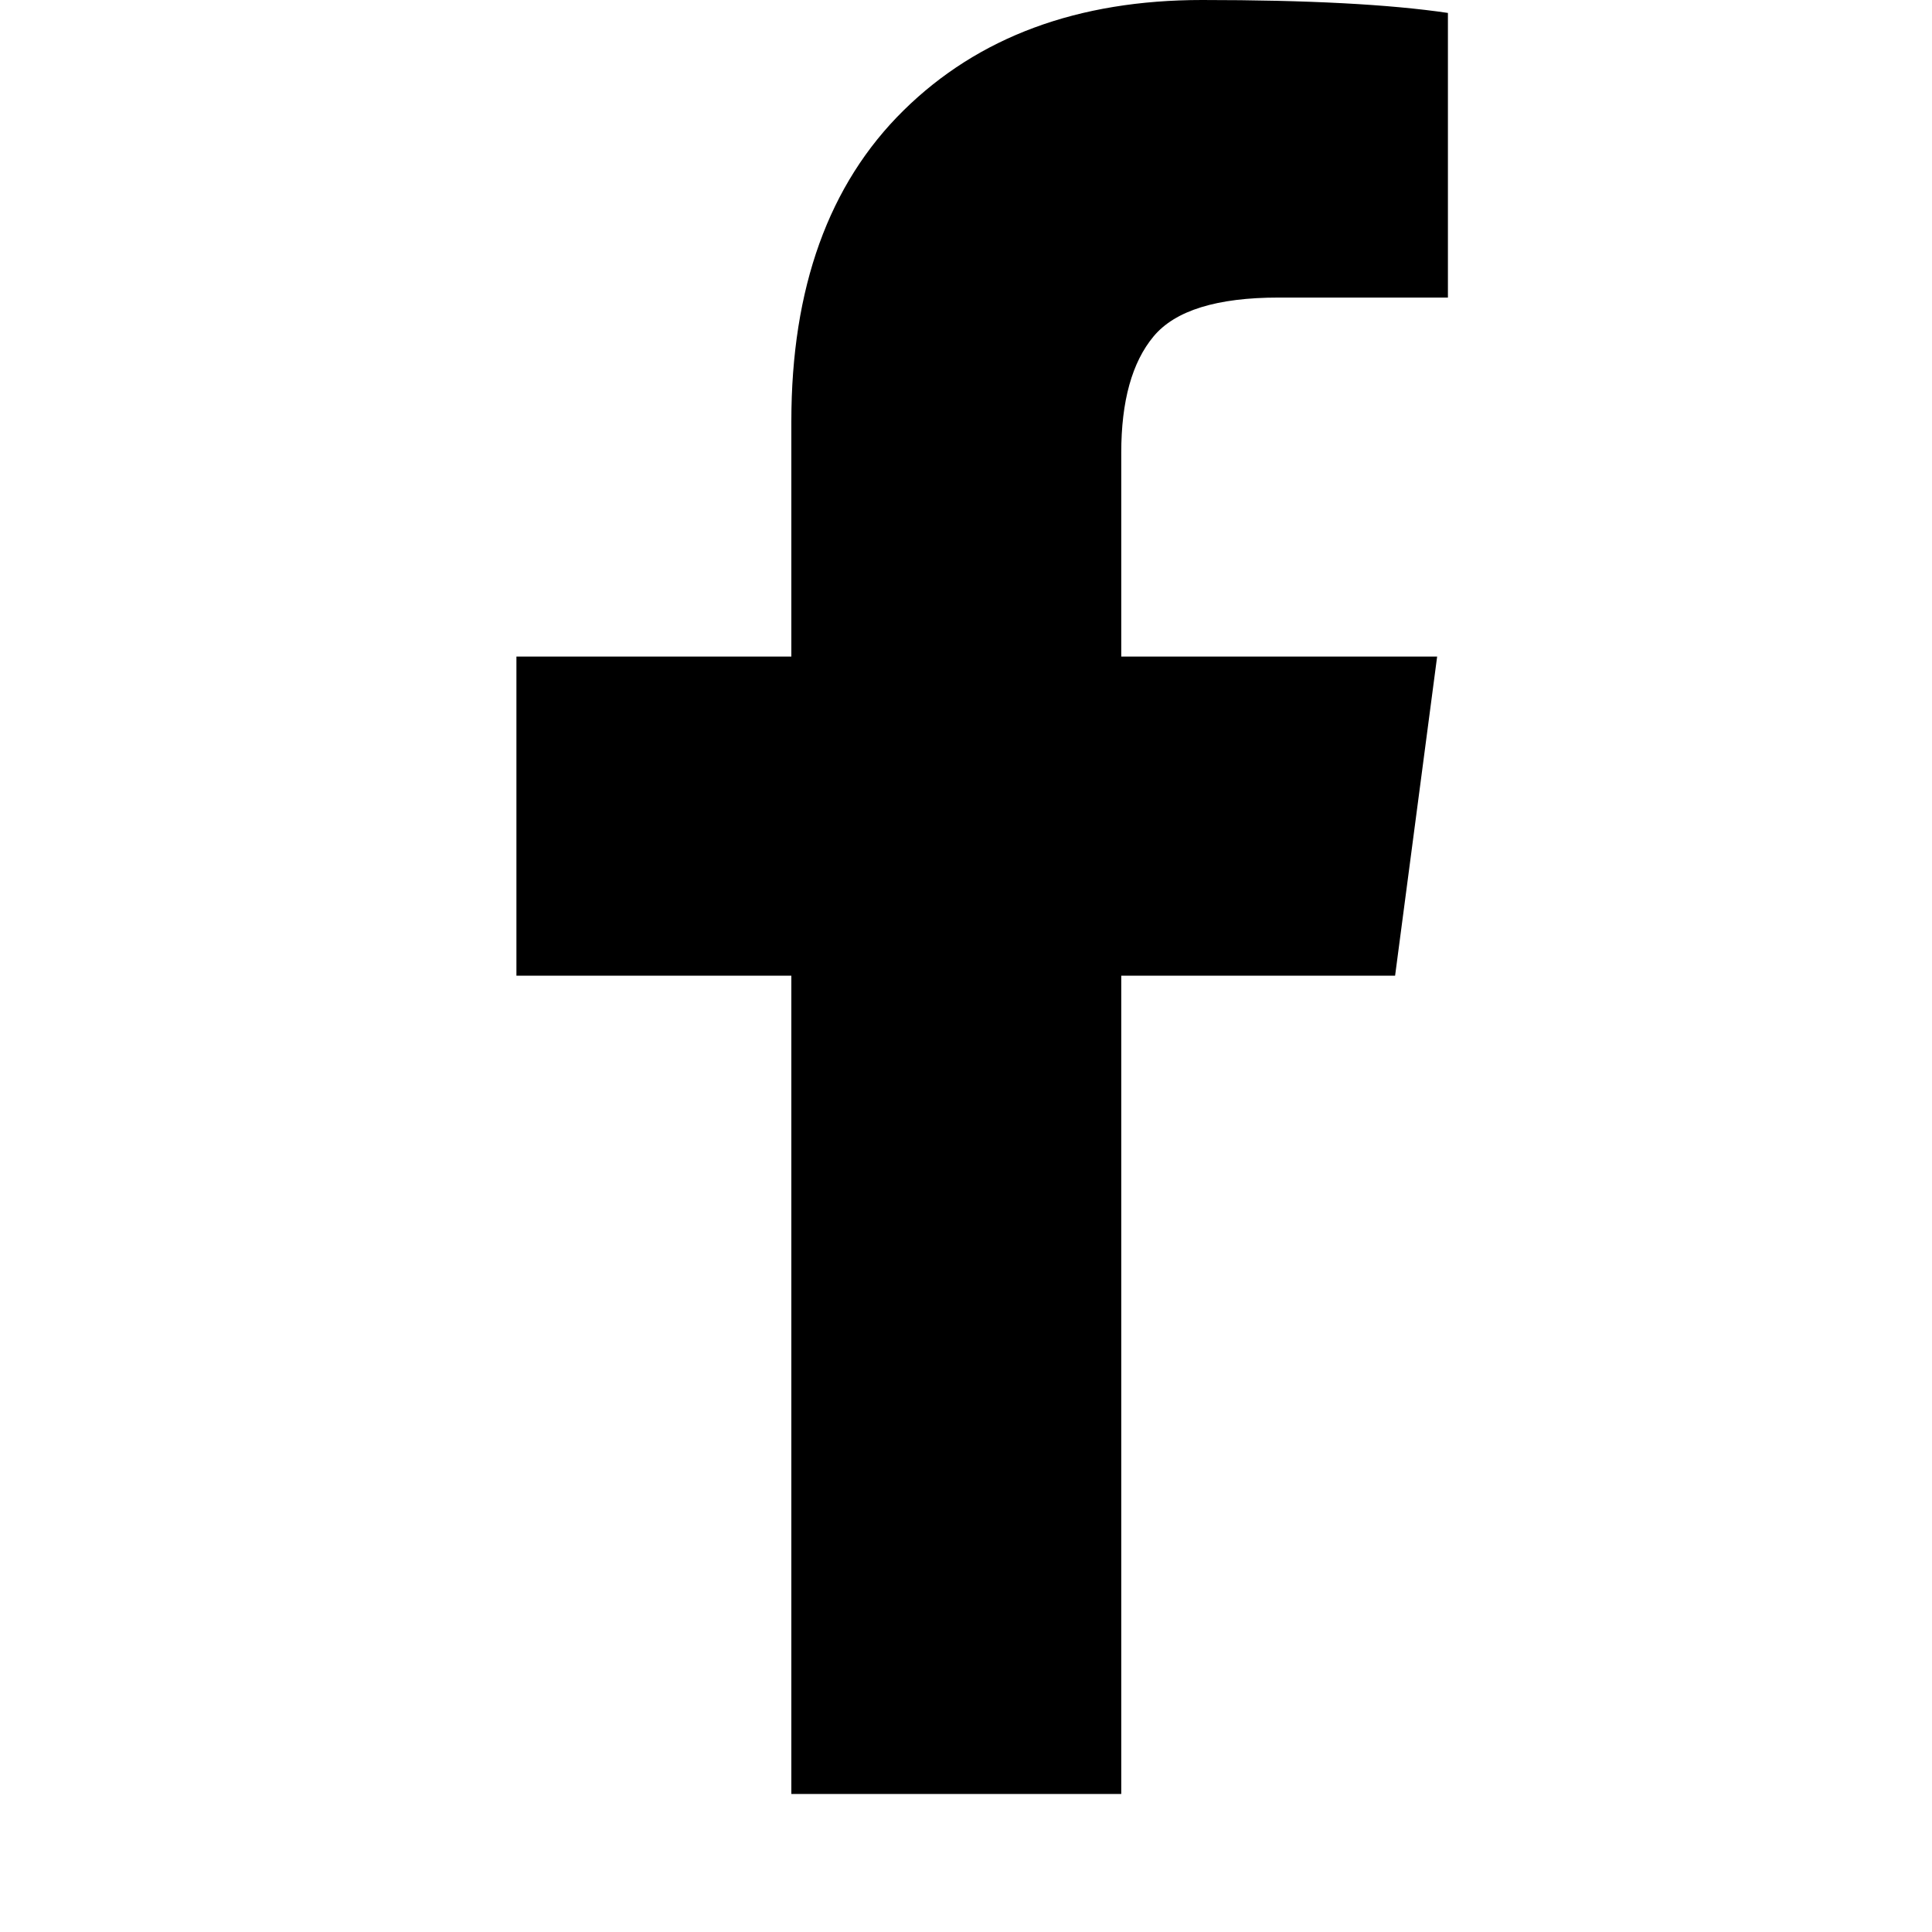
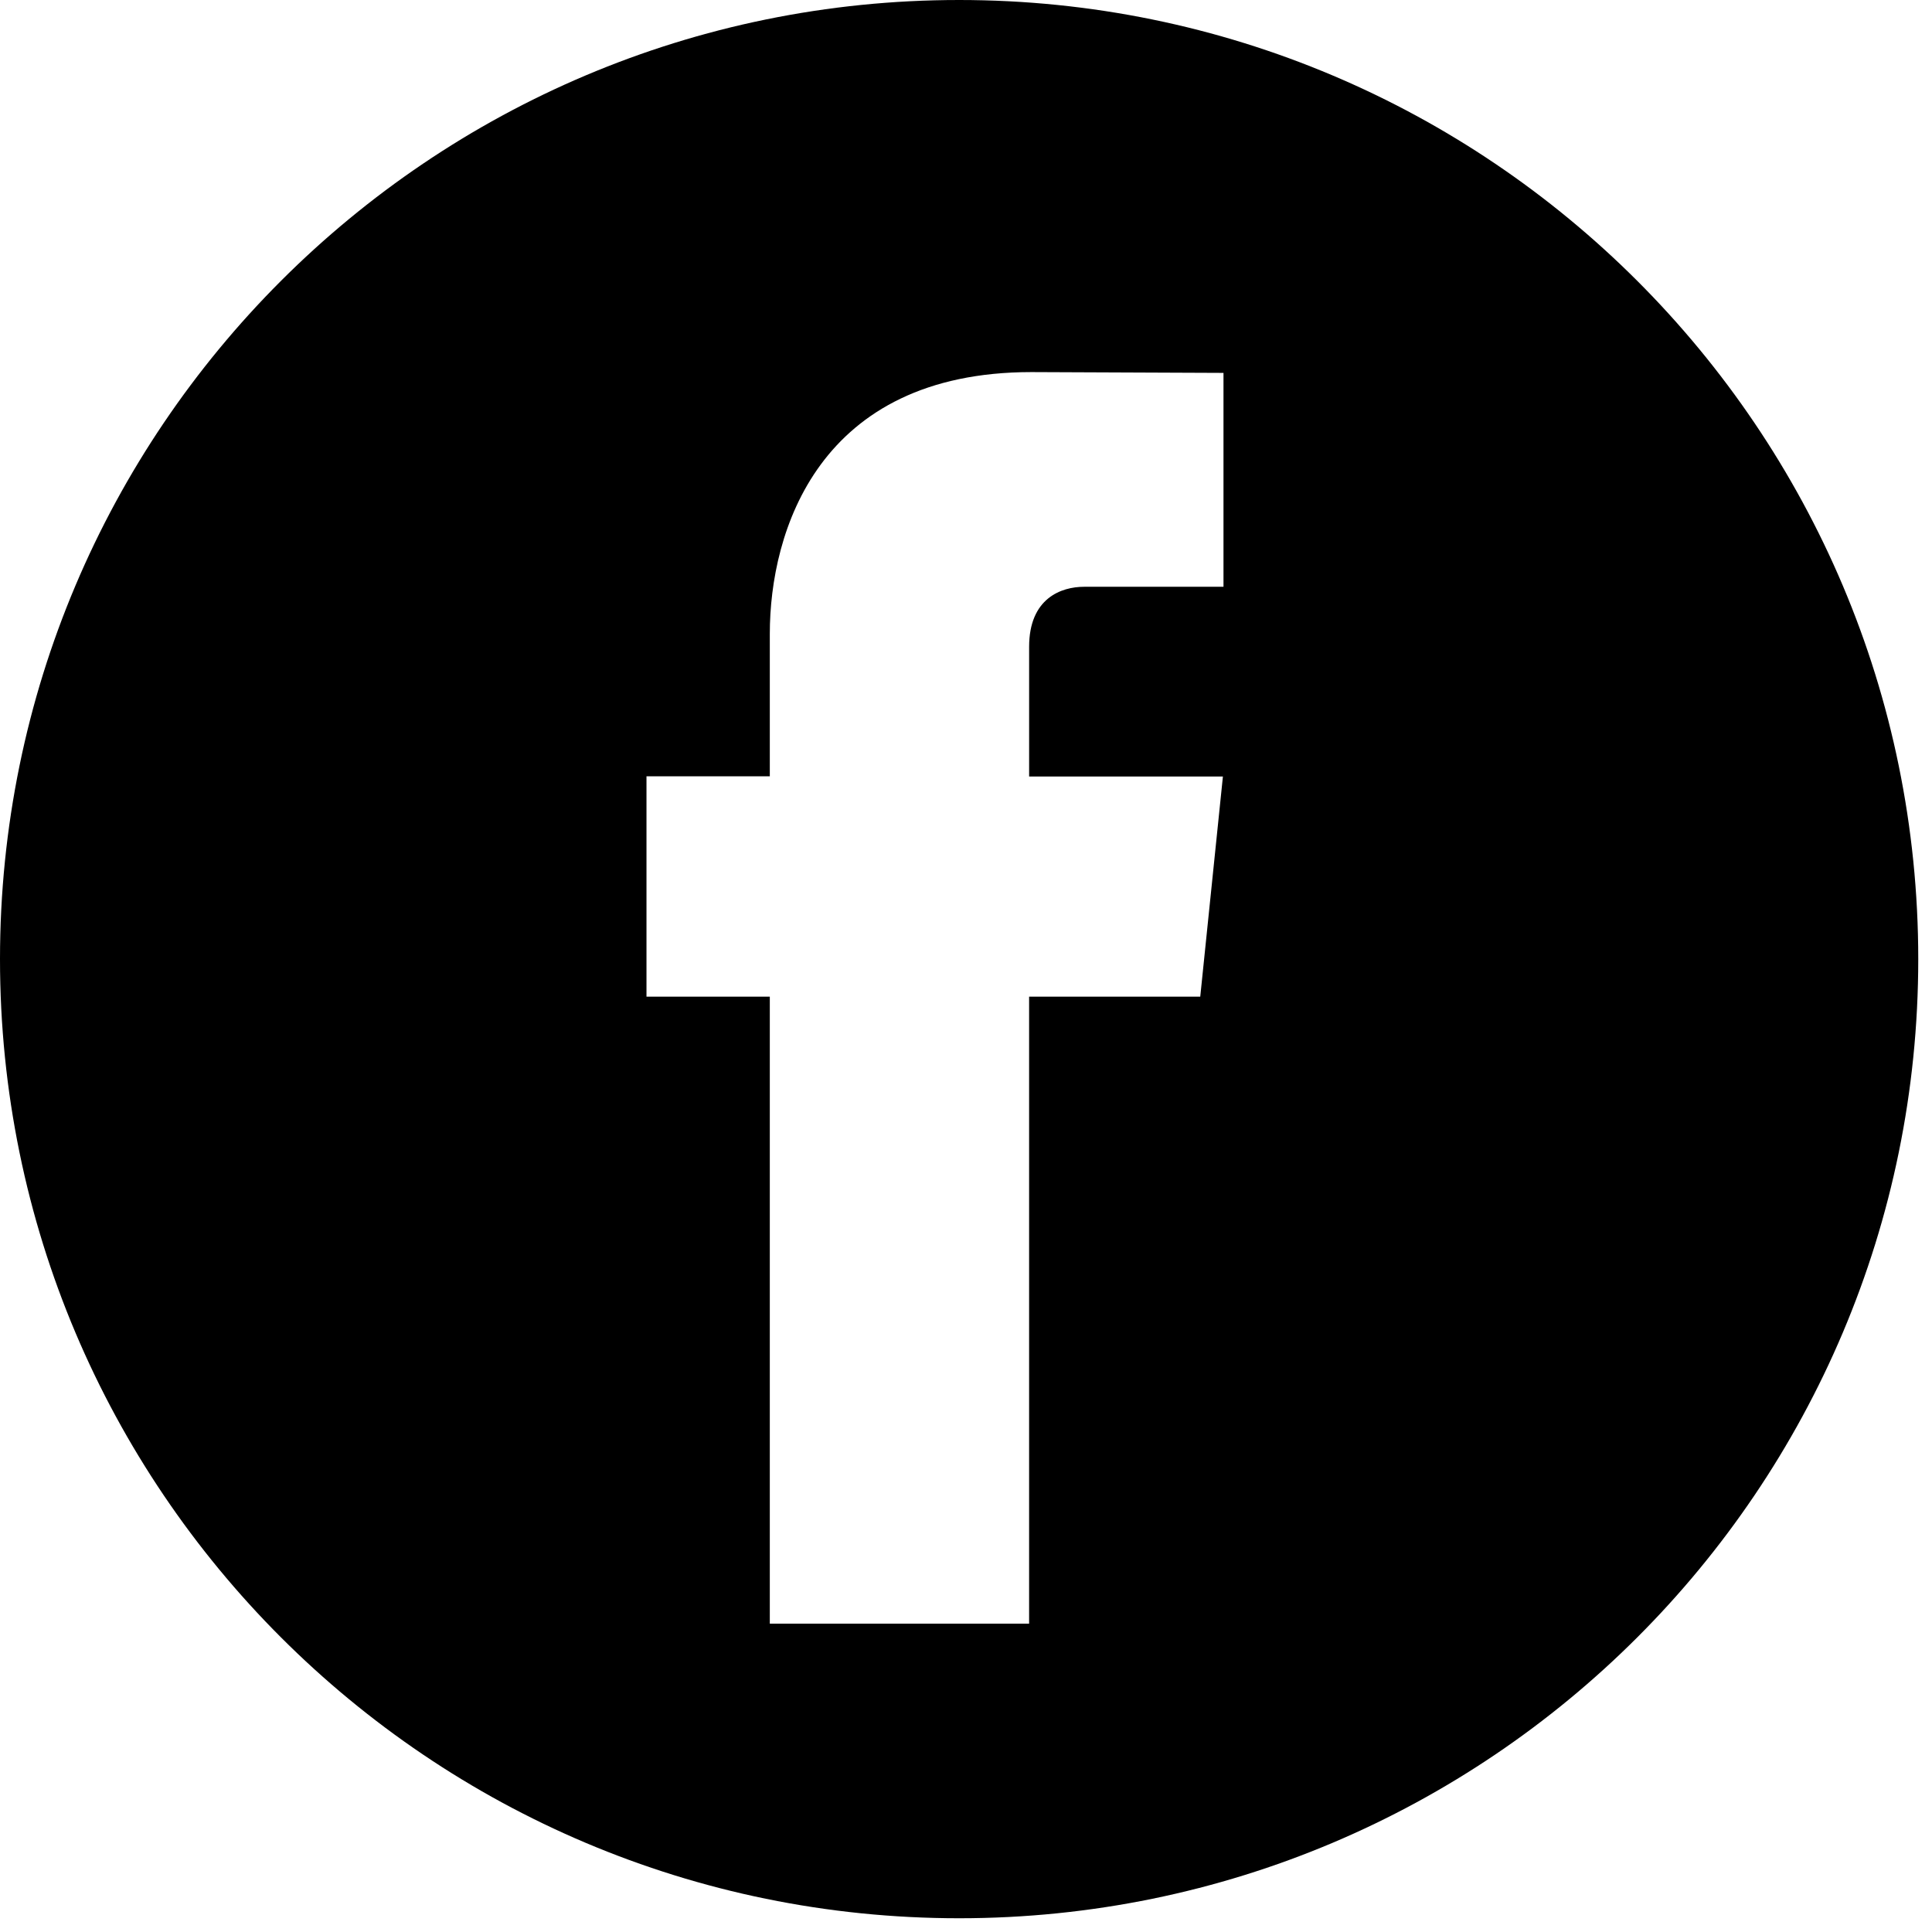
- <svg xmlns="http://www.w3.org/2000/svg" viewBox="0 0 1792 1792">
-   <path d="M1343 12v264h-157q-86 0-116 36t-30 108v189h293l-39 296h-254v759h-306v-759h-255v-296h255v-218q0-186 104-288.5t277-102.5q147 0 228 12z" />
+ <svg xmlns="http://www.w3.org/2000/svg" height="113" viewBox="0 0 113 113" width="113">
+   <path d="m56.098 112.196c-30.982 0-56.098-25.116-56.098-56.098s25.116-56.098 56.098-56.098 56.098 25.116 56.098 56.098-25.116 56.098-56.098 56.098zm14.103-53.902 1.325-12.876h-11.334v-7.585c0-2.845 1.88-3.513 3.217-3.513h8.151v-12.51l-11.234-.047c-12.468 0-15.301 9.339-15.301 15.303v8.34h-7.213v12.888h7.213v36.672h15.166v-36.672z" />
</svg>
